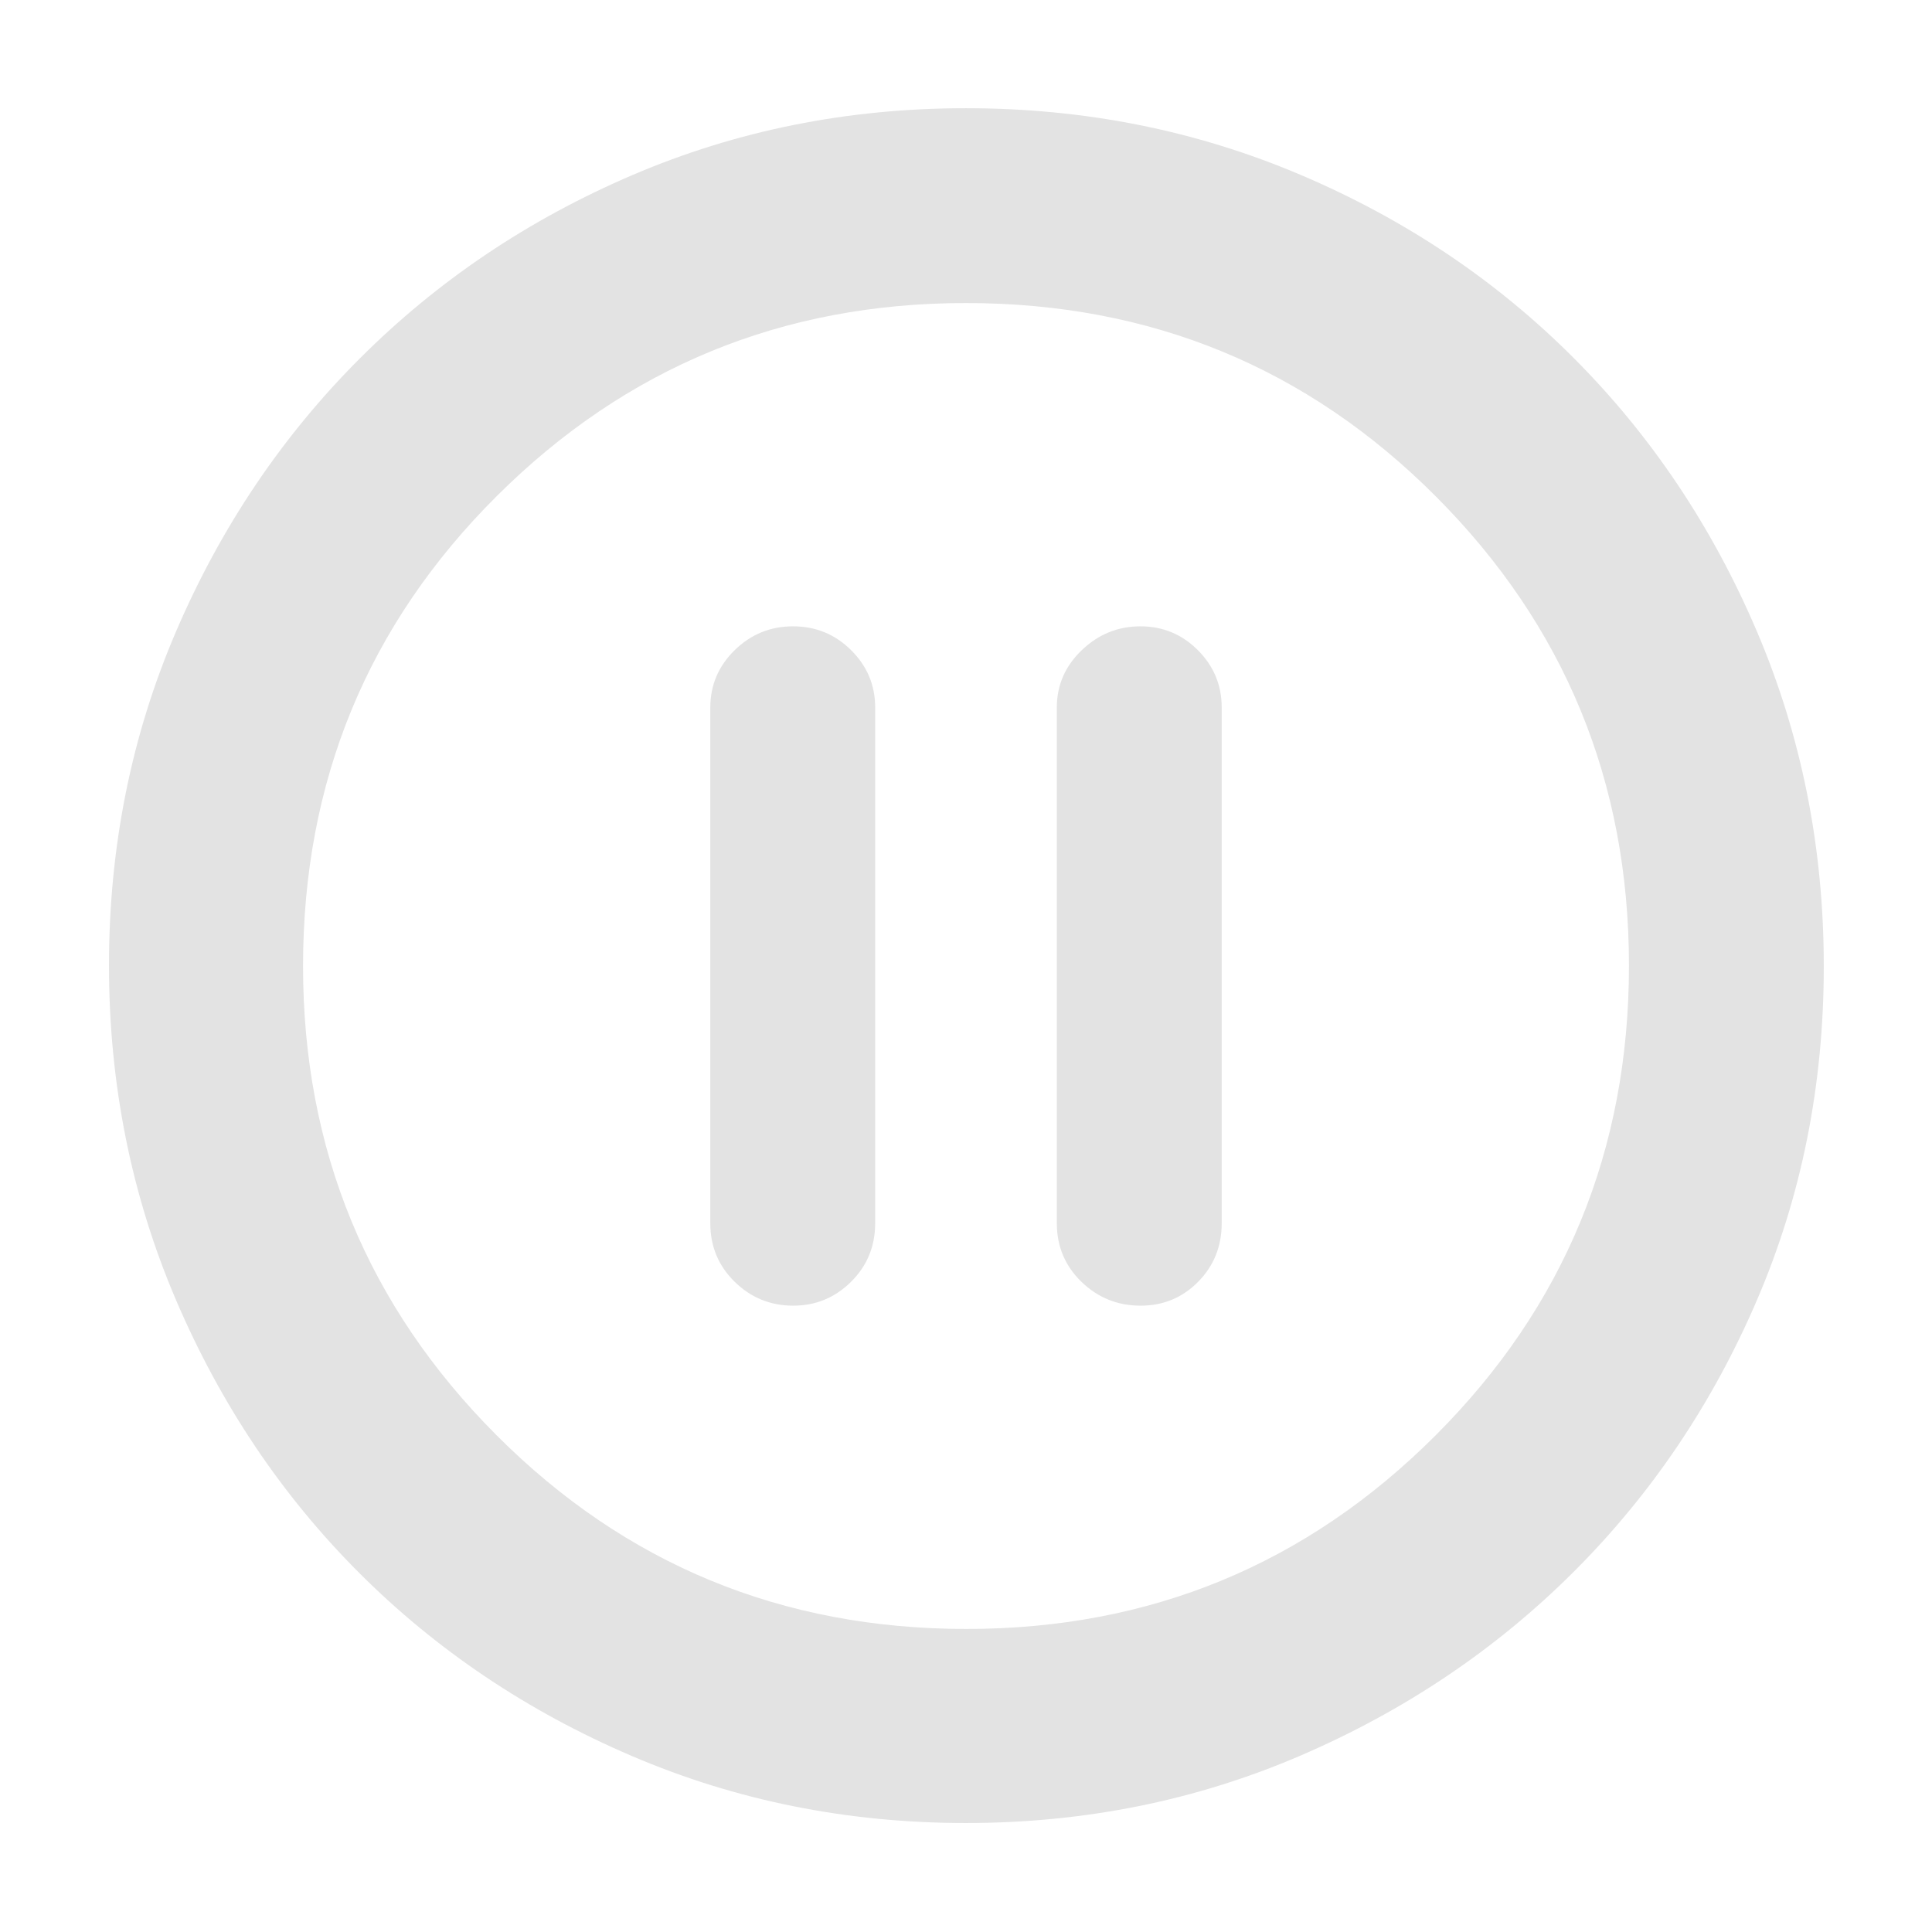
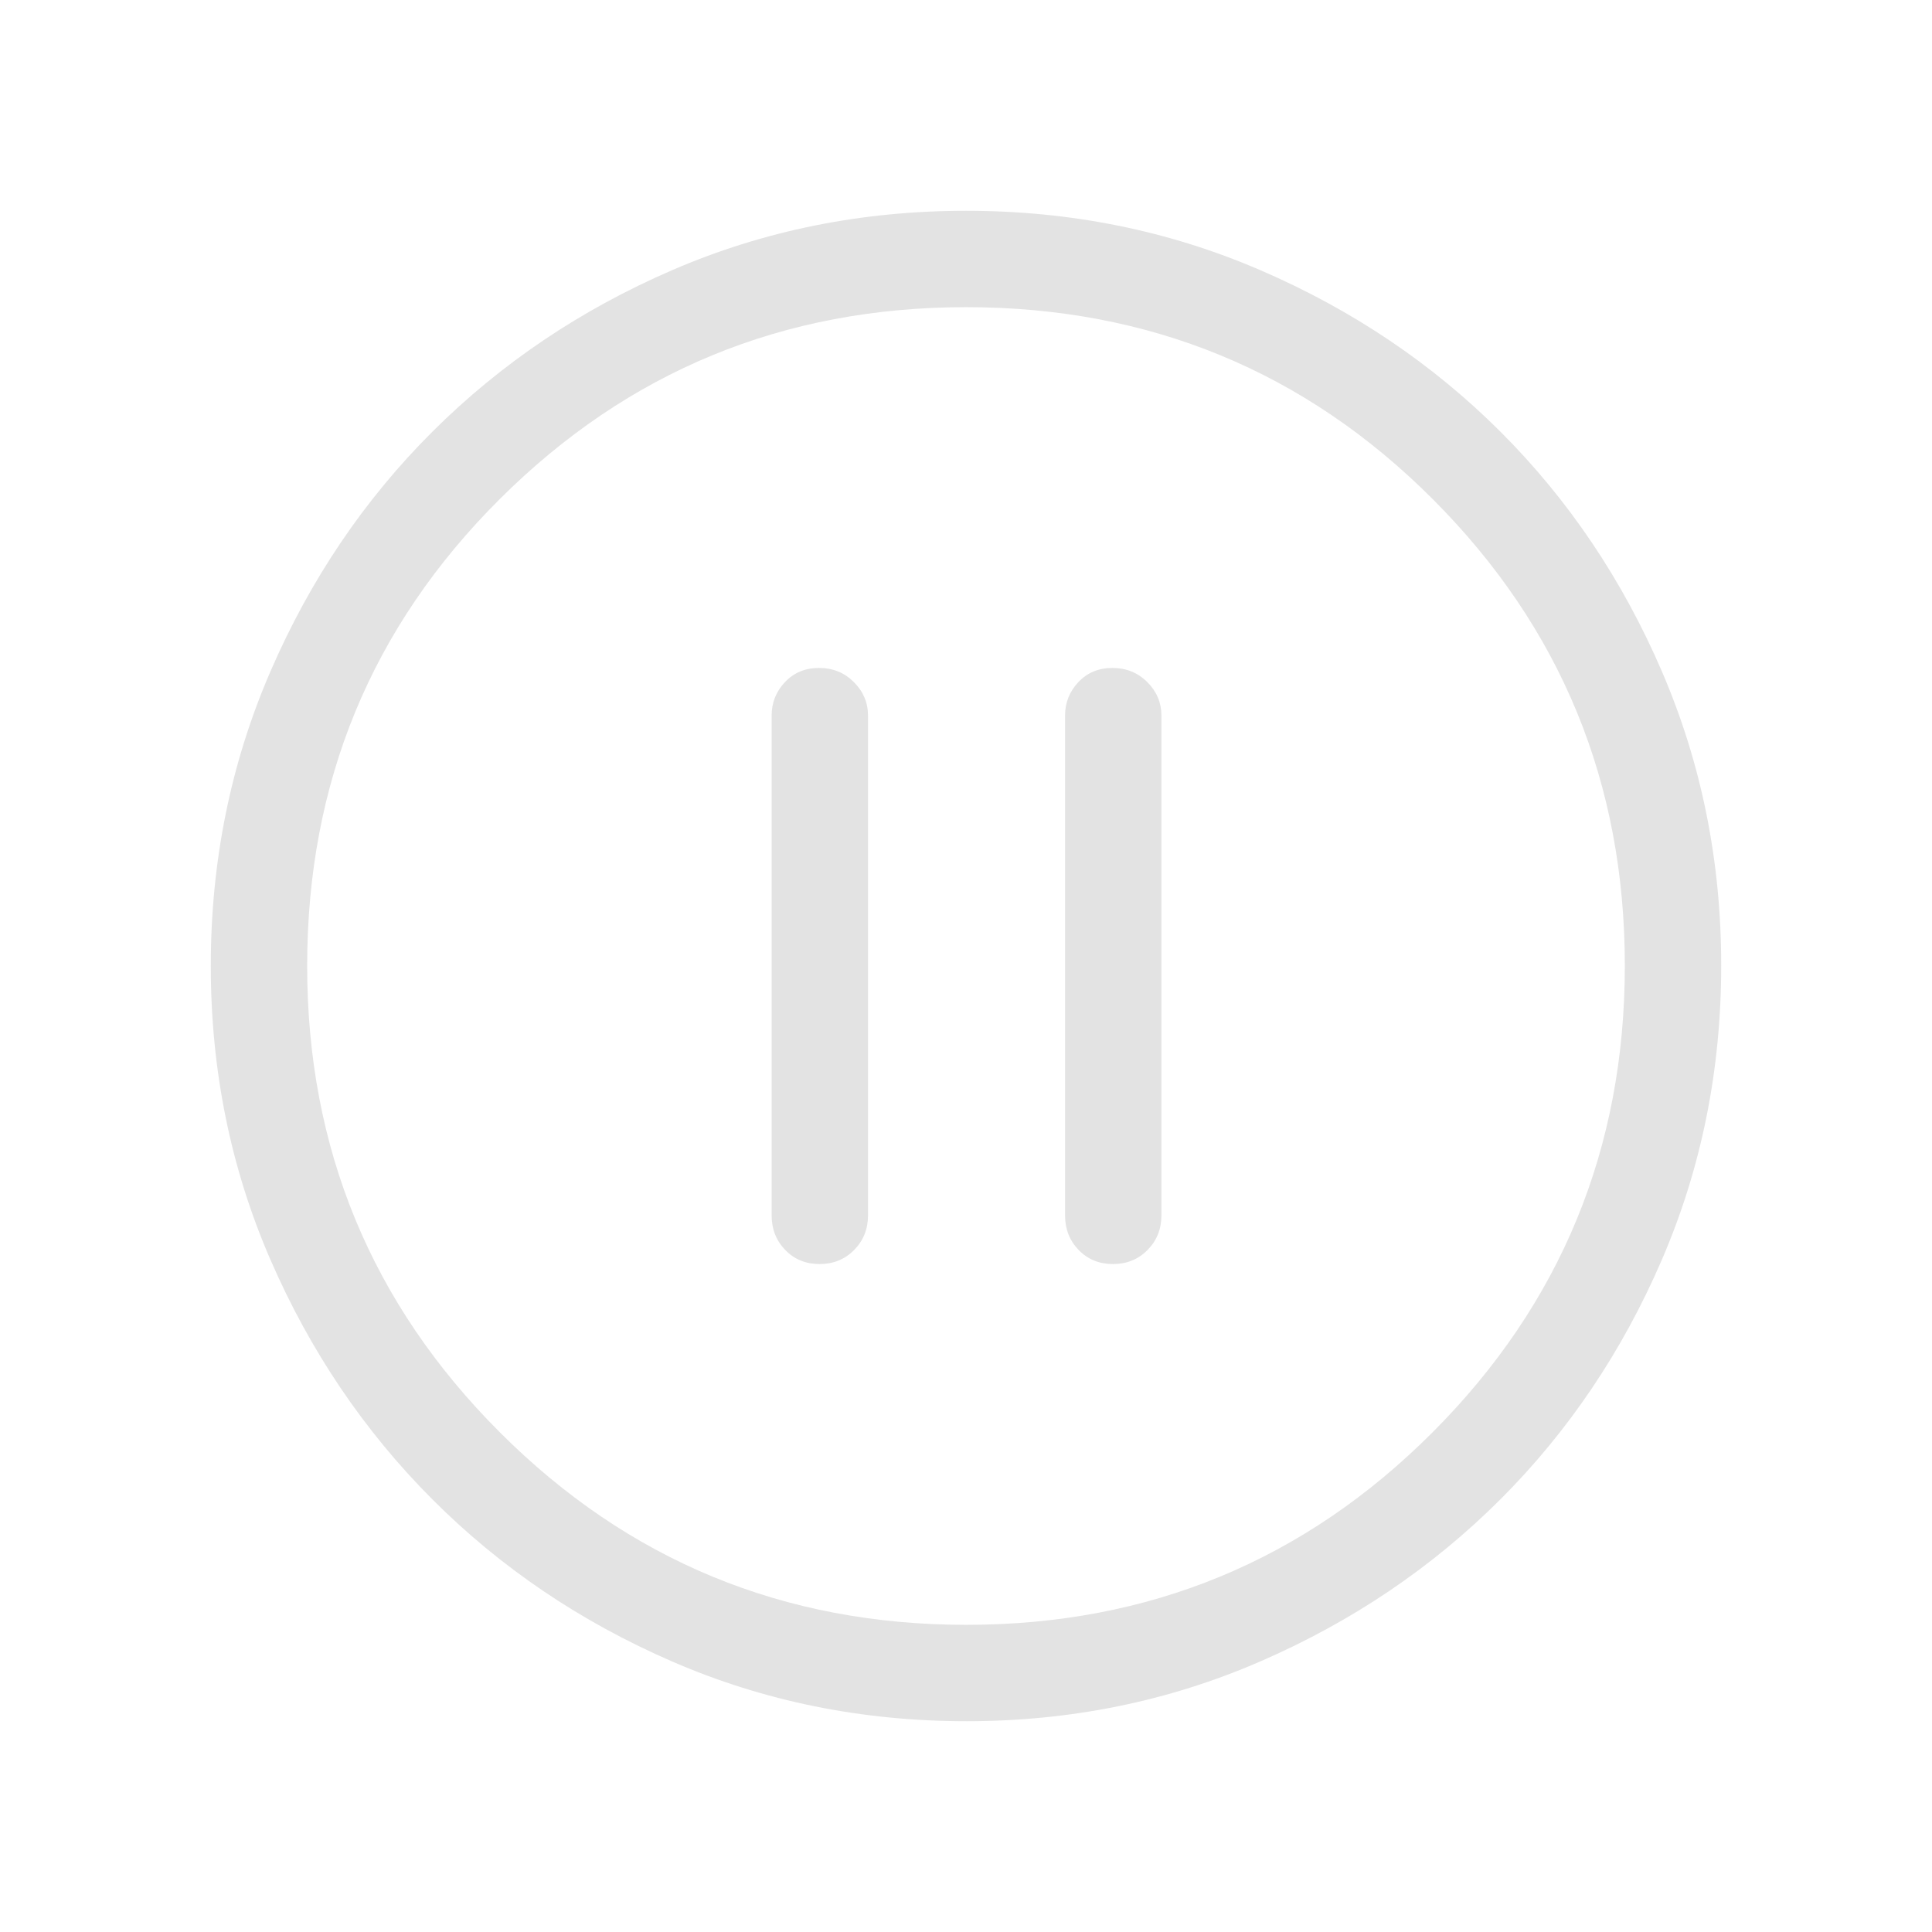
<svg xmlns="http://www.w3.org/2000/svg" height="40px" viewBox="0 -960 960 960" width="40px" fill="#e3e3e3">
-   <path d="M394.15-311.22q16.75 0 28.73-11.87 11.99-11.87 11.99-29.14v-256.2q0-16.63-11.94-28.49t-28.86-11.86q-16.93 0-29.03 11.86-12.1 11.86-12.1 28.49v256.2q0 17.27 12.11 29.14 12.11 11.87 29.1 11.87Zm172.59 0q16.91 0 28.61-11.87 11.71-11.87 11.71-29.14v-256.2q0-16.63-11.83-28.49t-28.58-11.86q-16.75 0-29.14 11.86-12.38 11.86-12.38 28.49v256.2q0 17.27 12.22 29.14 12.23 11.87 29.39 11.87ZM479.92-54.15q-88.15 0-165.95-33.3-77.81-33.31-135.51-91.01-57.7-57.7-91.01-135.59-33.3-77.89-33.3-166.23 0-88.35 33.36-166.03 33.37-77.67 91.32-135.62 57.96-57.94 135.51-91.12 77.56-33.18 165.61-33.18 88.42 0 166.37 33.14 77.95 33.15 135.7 91.03 57.76 57.89 90.99 135.83 33.22 77.94 33.22 166.44 0 88.48-33.18 165.74-33.18 77.27-91.12 135.1-57.95 57.83-135.77 91.32-77.83 33.48-166.24 33.48Zm.28-96.43q136.92 0 233.07-96.12 96.15-96.11 96.15-233.5 0-136.92-95.89-233.07-95.9-96.15-233.59-96.15-136.77 0-233.07 95.89-96.29 95.9-96.29 233.59 0 136.77 96.12 233.07 96.11 96.29 233.5 96.29ZM480-480Z" />
+   <path d="M407.24-331.9q10.29 0 17.18-6.99 6.89-6.98 6.89-17.21v-248.32q0-9.63-7.03-16.66-7.02-7.02-17.31-7.02t-16.92 7.02q-6.63 7.03-6.63 16.66v248.32q0 10.23 6.77 17.21 6.76 6.99 17.05 6.99Zm145.79 0q10.29 0 17.18-6.99 6.89-6.98 6.89-17.21v-248.32q0-9.63-7.02-16.66-7.03-7.02-17.32-7.02t-16.91 7.02q-6.63 7.03-6.63 16.66v248.32q0 10.23 6.76 17.21 6.76 6.99 17.05 6.99Zm-72.72 227.16q-77.94 0-146.29-29.66T214.82-215q-50.85-50.93-80.46-119.11-29.62-68.17-29.62-145.96 0-77.87 29.66-146.34 29.66-68.48 80.6-119.22 50.93-50.73 119.11-80.18 68.17-29.45 145.96-29.45 77.87 0 146.35 29.57 68.48 29.58 119.21 80.27 50.73 50.69 80.18 119.1 29.45 68.41 29.45 146.01 0 77.94-29.5 146.29-29.49 68.35-80.26 119.08-50.77 50.72-119.18 80.46-68.41 29.74-146.01 29.74Zm-.14-47.89q136.18 0 231.69-95.68 95.51-95.68 95.51-231.86t-95.33-231.69q-95.34-95.51-232.01-95.51-135.97 0-231.68 95.33-95.72 95.34-95.72 232.01 0 135.97 95.68 231.68 95.68 95.72 231.86 95.72ZM480-480Z" />
</svg>
